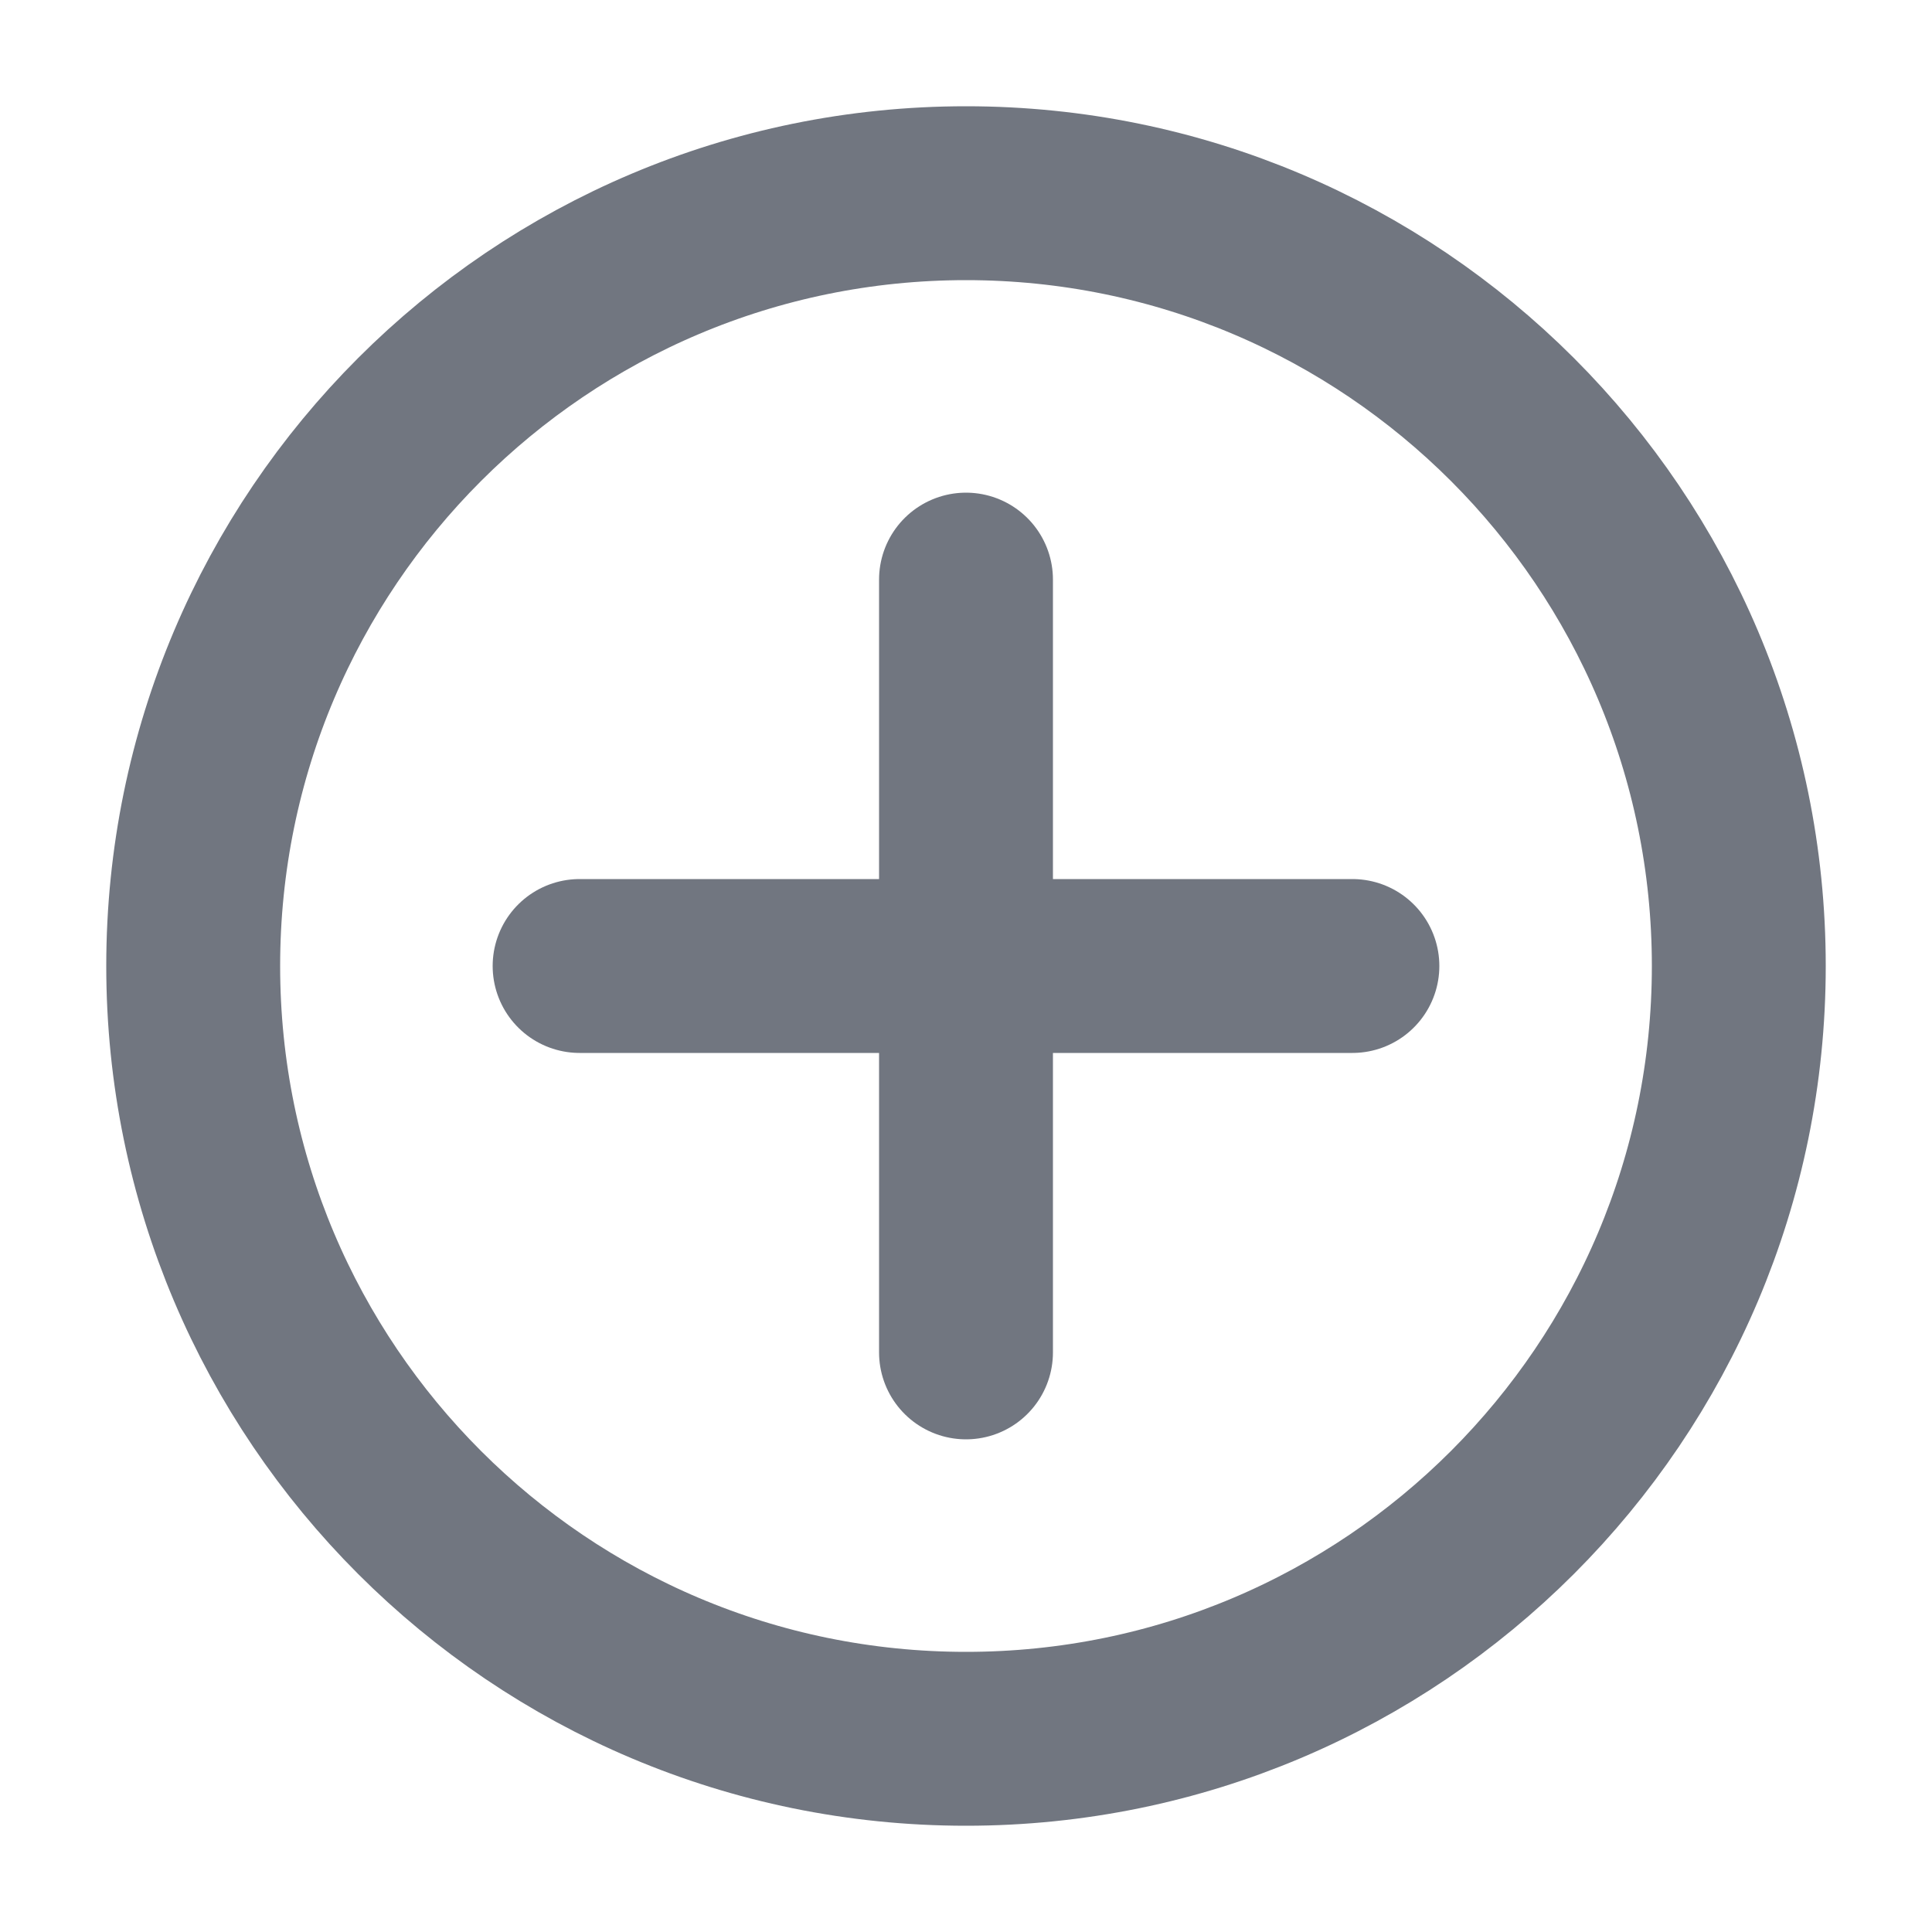
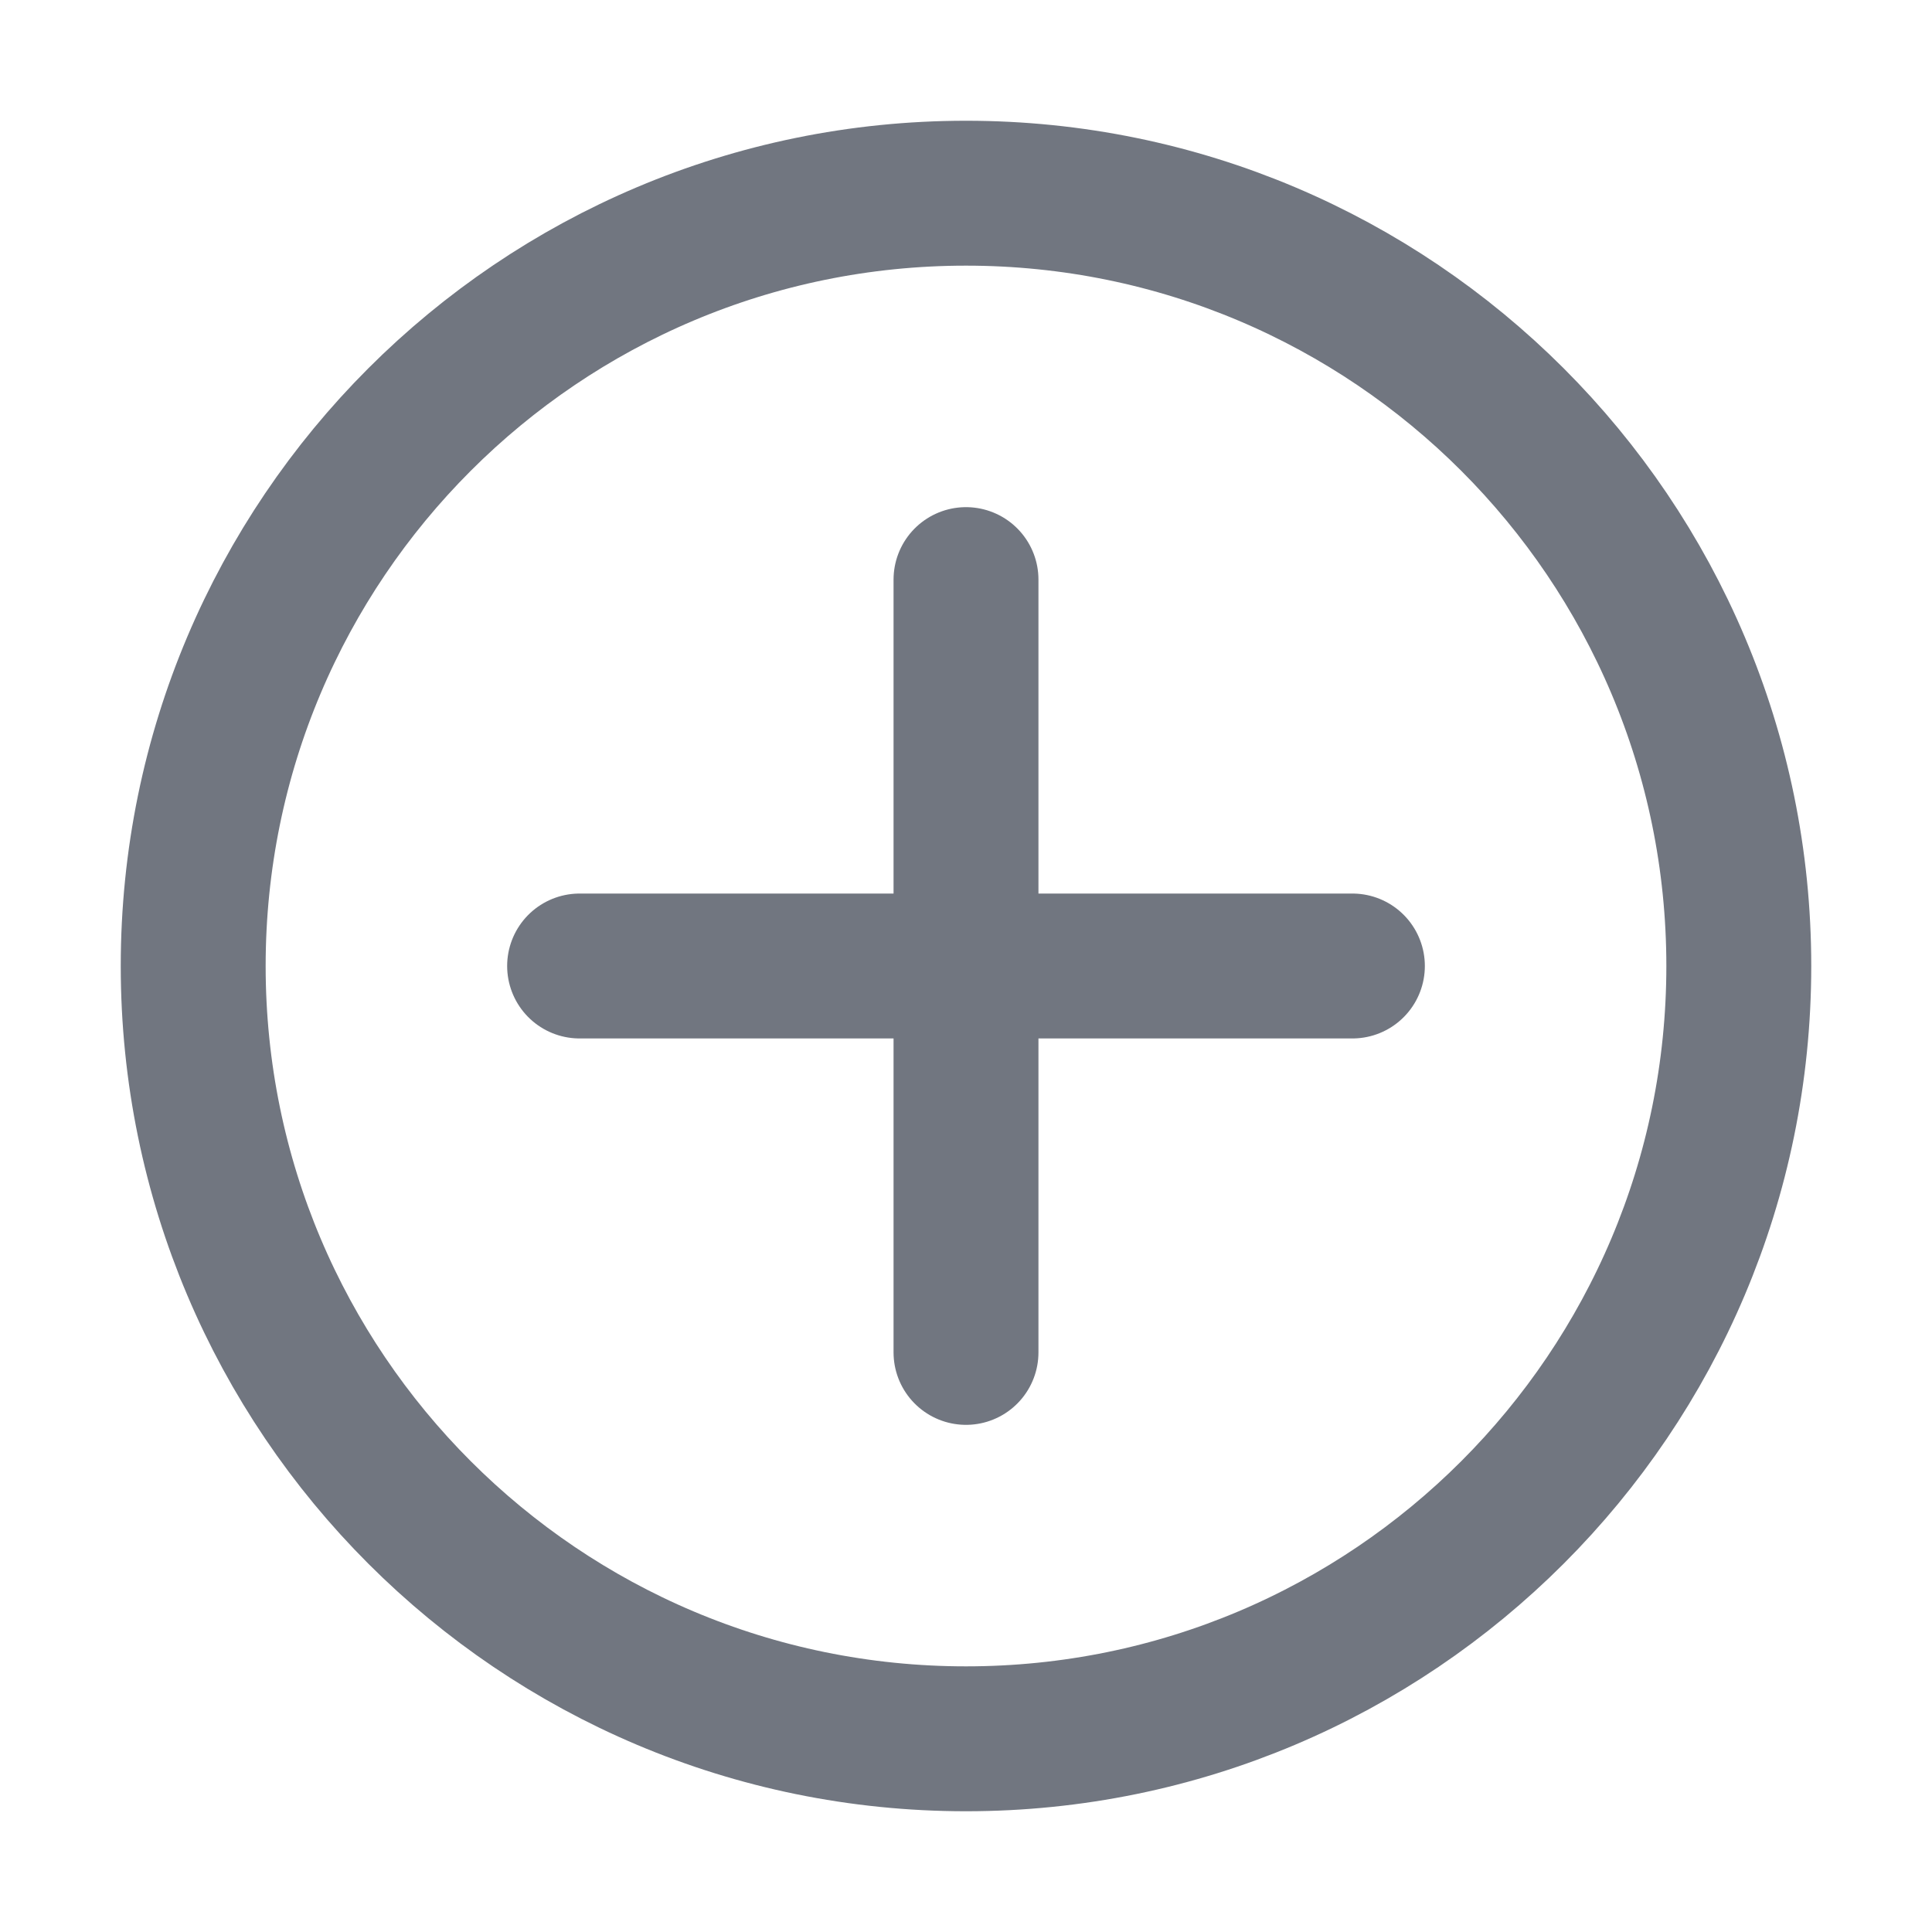
<svg xmlns="http://www.w3.org/2000/svg" width="20" height="20" viewBox="0 0 20 20" fill="none">
-   <circle cx="10" cy="10" r="8" stroke="#717680" stroke-width="1.8" stroke-linecap="round" stroke-linejoin="round" />
-   <path d="M10 6V14M14 10H6" stroke="#717680" stroke-width="1.8" stroke-linecap="round" stroke-linejoin="round" />
+   <circle cx="10" cy="10" r="8" stroke="#717680" stroke-width="1.5" stroke-linecap="round" stroke-linejoin="round" />
+   <path d="M10 6V14M14 10H6" stroke="#717680" stroke-width="1.5" stroke-linecap="round" stroke-linejoin="round" />
</svg>
